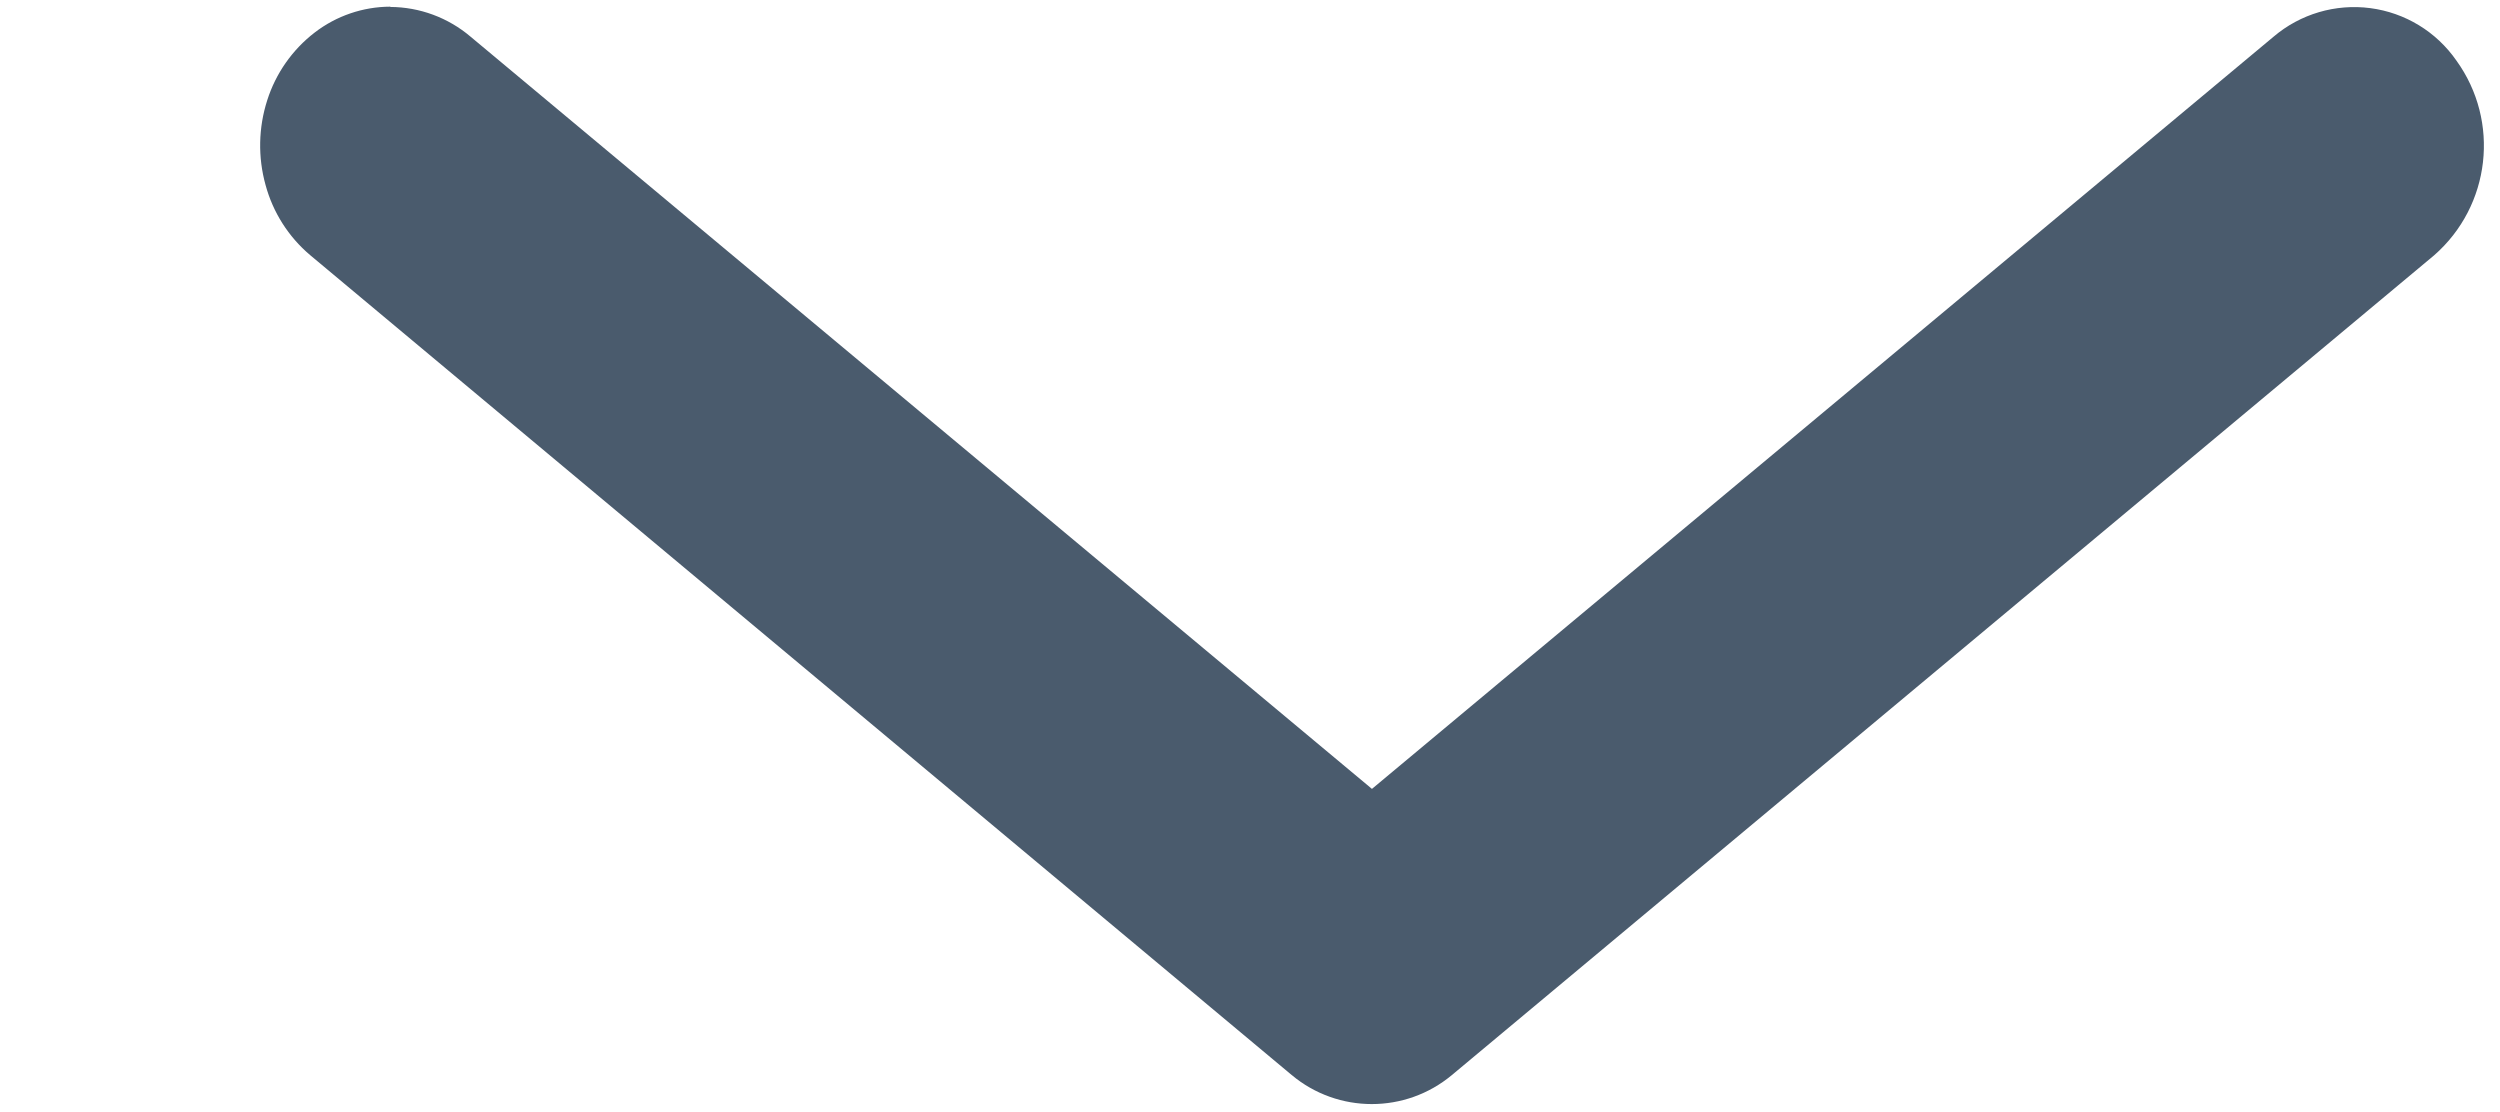
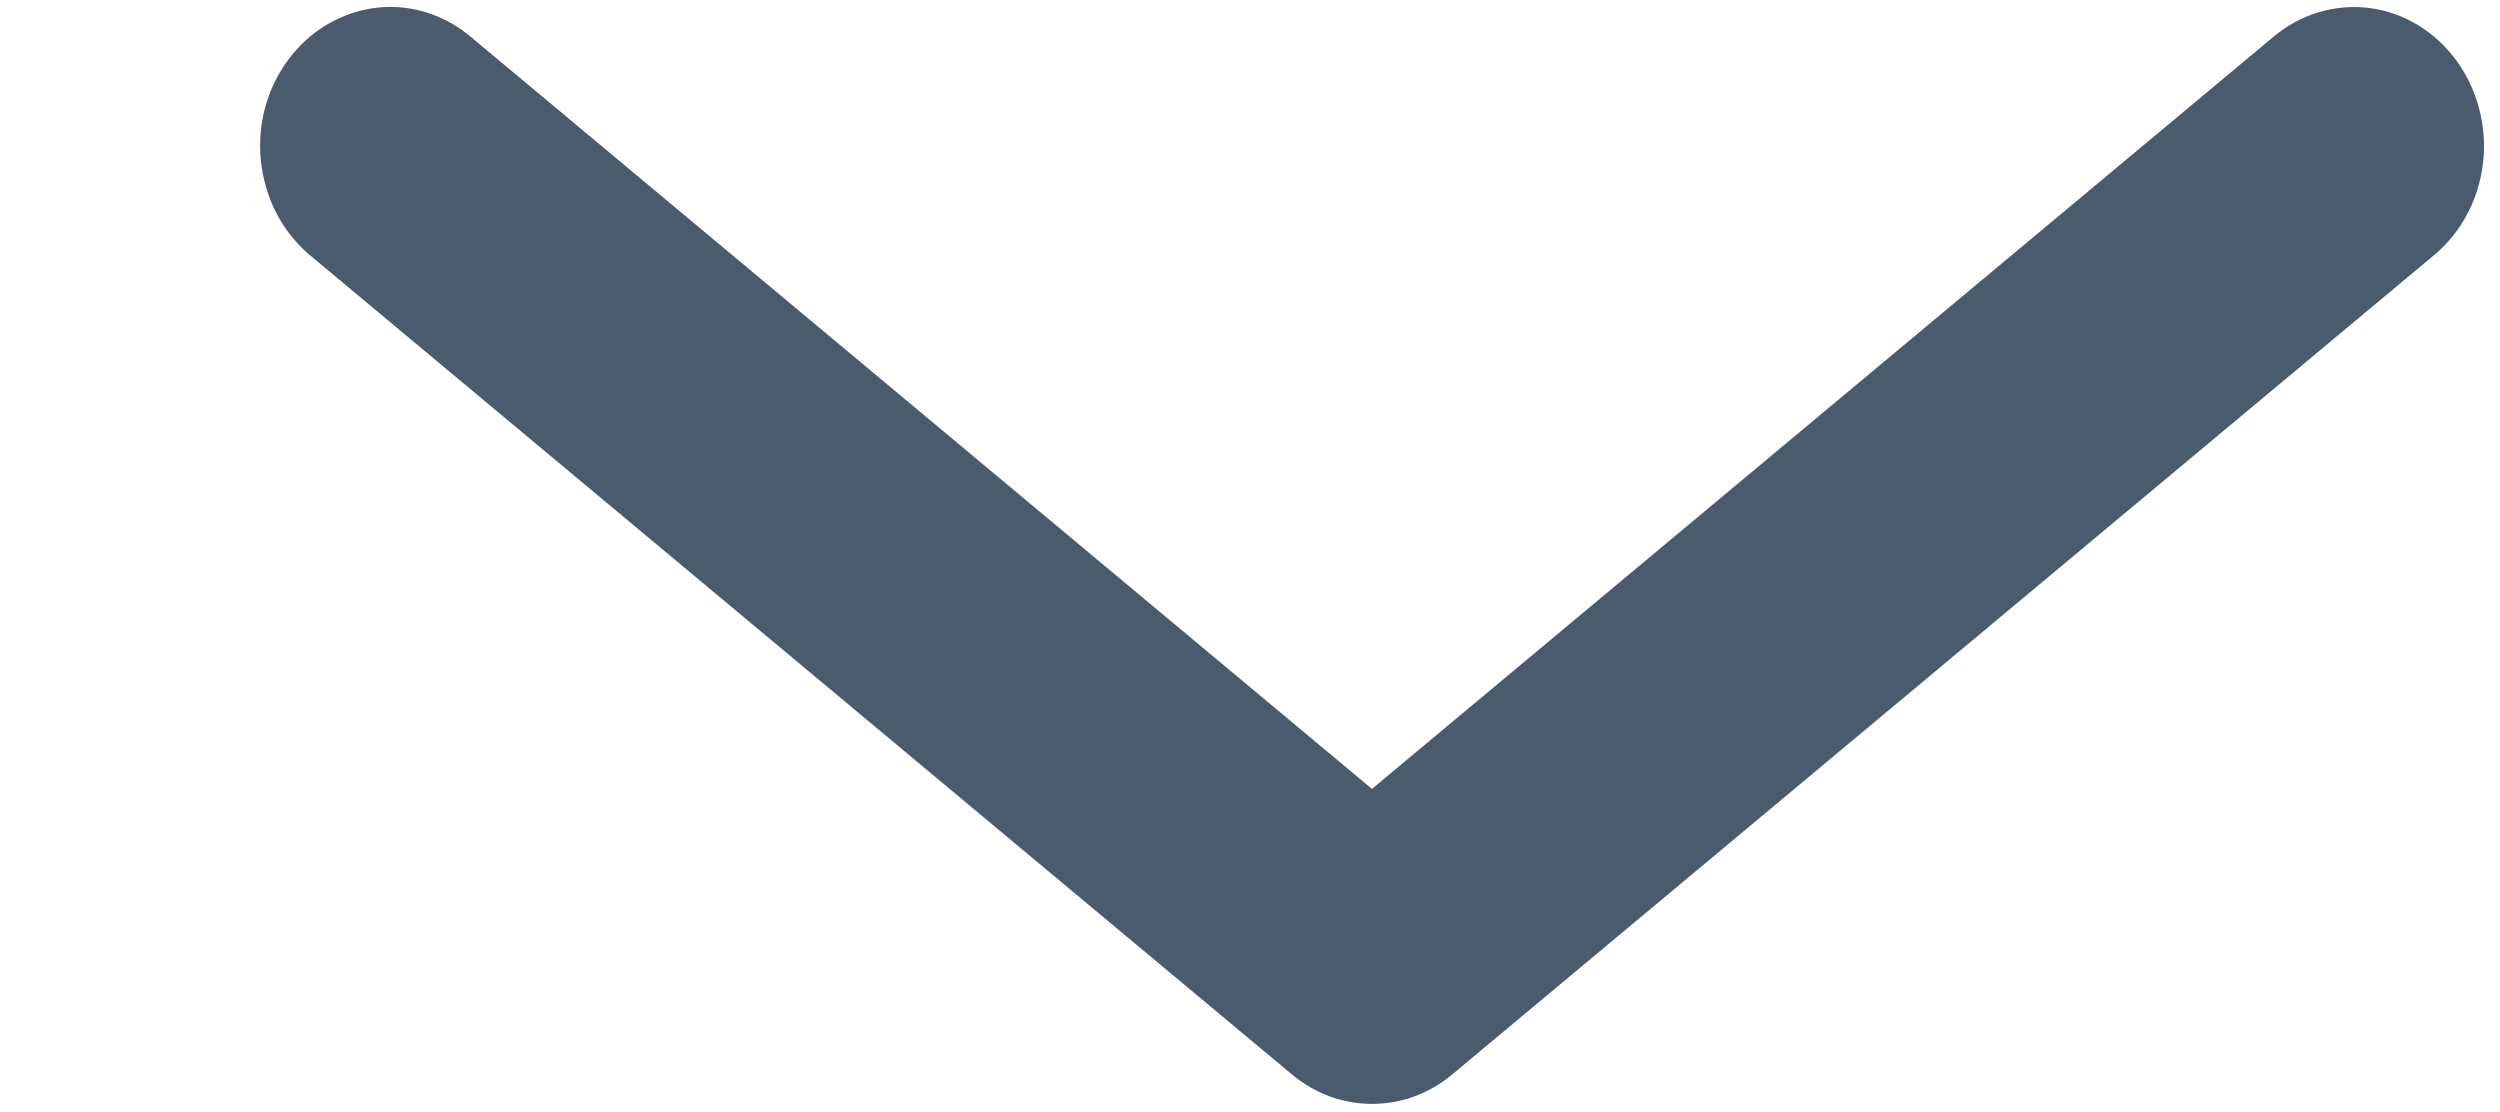
- <svg xmlns="http://www.w3.org/2000/svg" width="9" height="4" fill="none">
-   <path d="M1.405.025a.45.45 0 0 1 .289.107L4.939 2.84 8.185.132a.448.448 0 0 1 .658.086.524.524 0 0 1-.08.701L5.227 3.87a.45.45 0 0 1-.577 0L1.116.918a.502.502 0 0 1-.16-.252.532.532 0 0 1 .006-.305.498.498 0 0 1 .171-.244.449.449 0 0 1 .272-.093z" fill="#4A5B6D" />
+ <svg xmlns="http://www.w3.org/2000/svg" width="9" height="4" viewBox="0 0 9 4" fill="none">
+   <path d="M1.405 0.025C1.51 0.025 1.612 0.063 1.694 0.132L4.939 2.84L8.185 0.132C8.283 0.05 8.407 0.013 8.531 0.029C8.654 0.045 8.766 0.113 8.843 0.218C8.919 0.322 8.954 0.455 8.939 0.586C8.924 0.718 8.86 0.838 8.762 0.919L5.228 3.868C5.146 3.937 5.044 3.974 4.939 3.974C4.835 3.974 4.733 3.937 4.651 3.868L1.116 0.919C1.04 0.855 0.983 0.767 0.956 0.667C0.928 0.567 0.93 0.461 0.962 0.362C0.994 0.264 1.054 0.179 1.133 0.118C1.213 0.058 1.308 0.025 1.405 0.025L1.405 0.025Z" fill="#4A5B6D" />
</svg>
